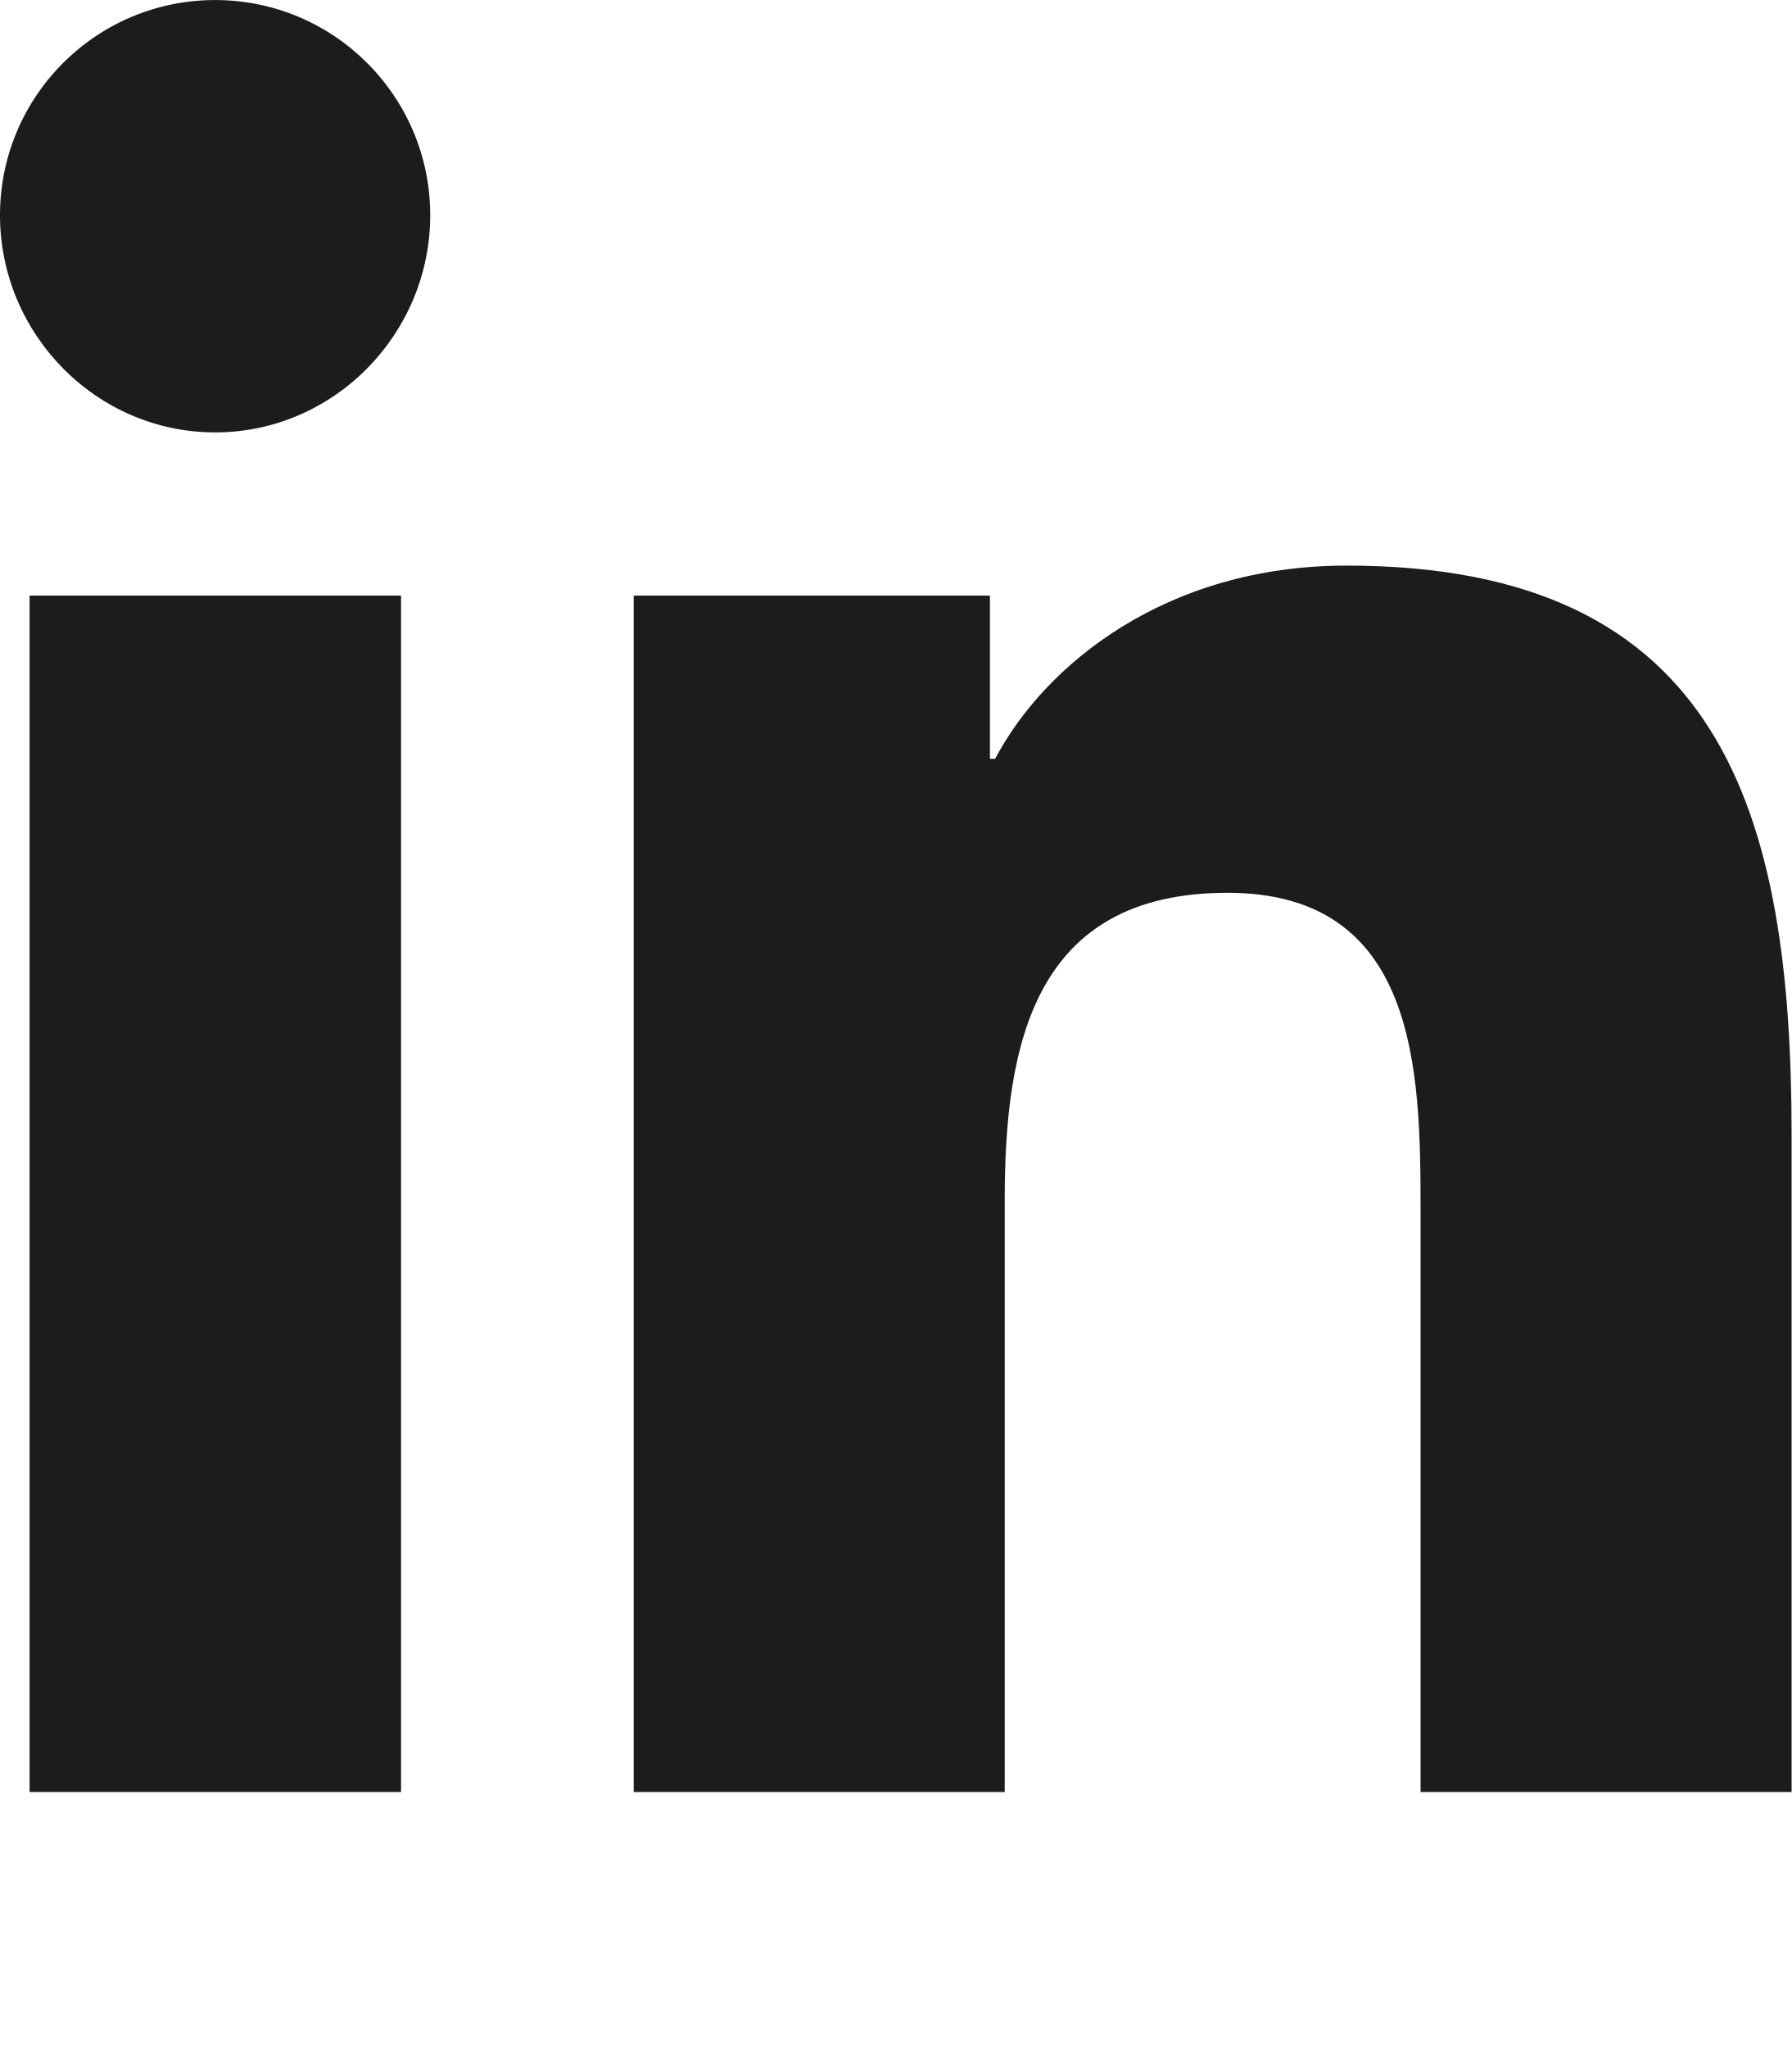
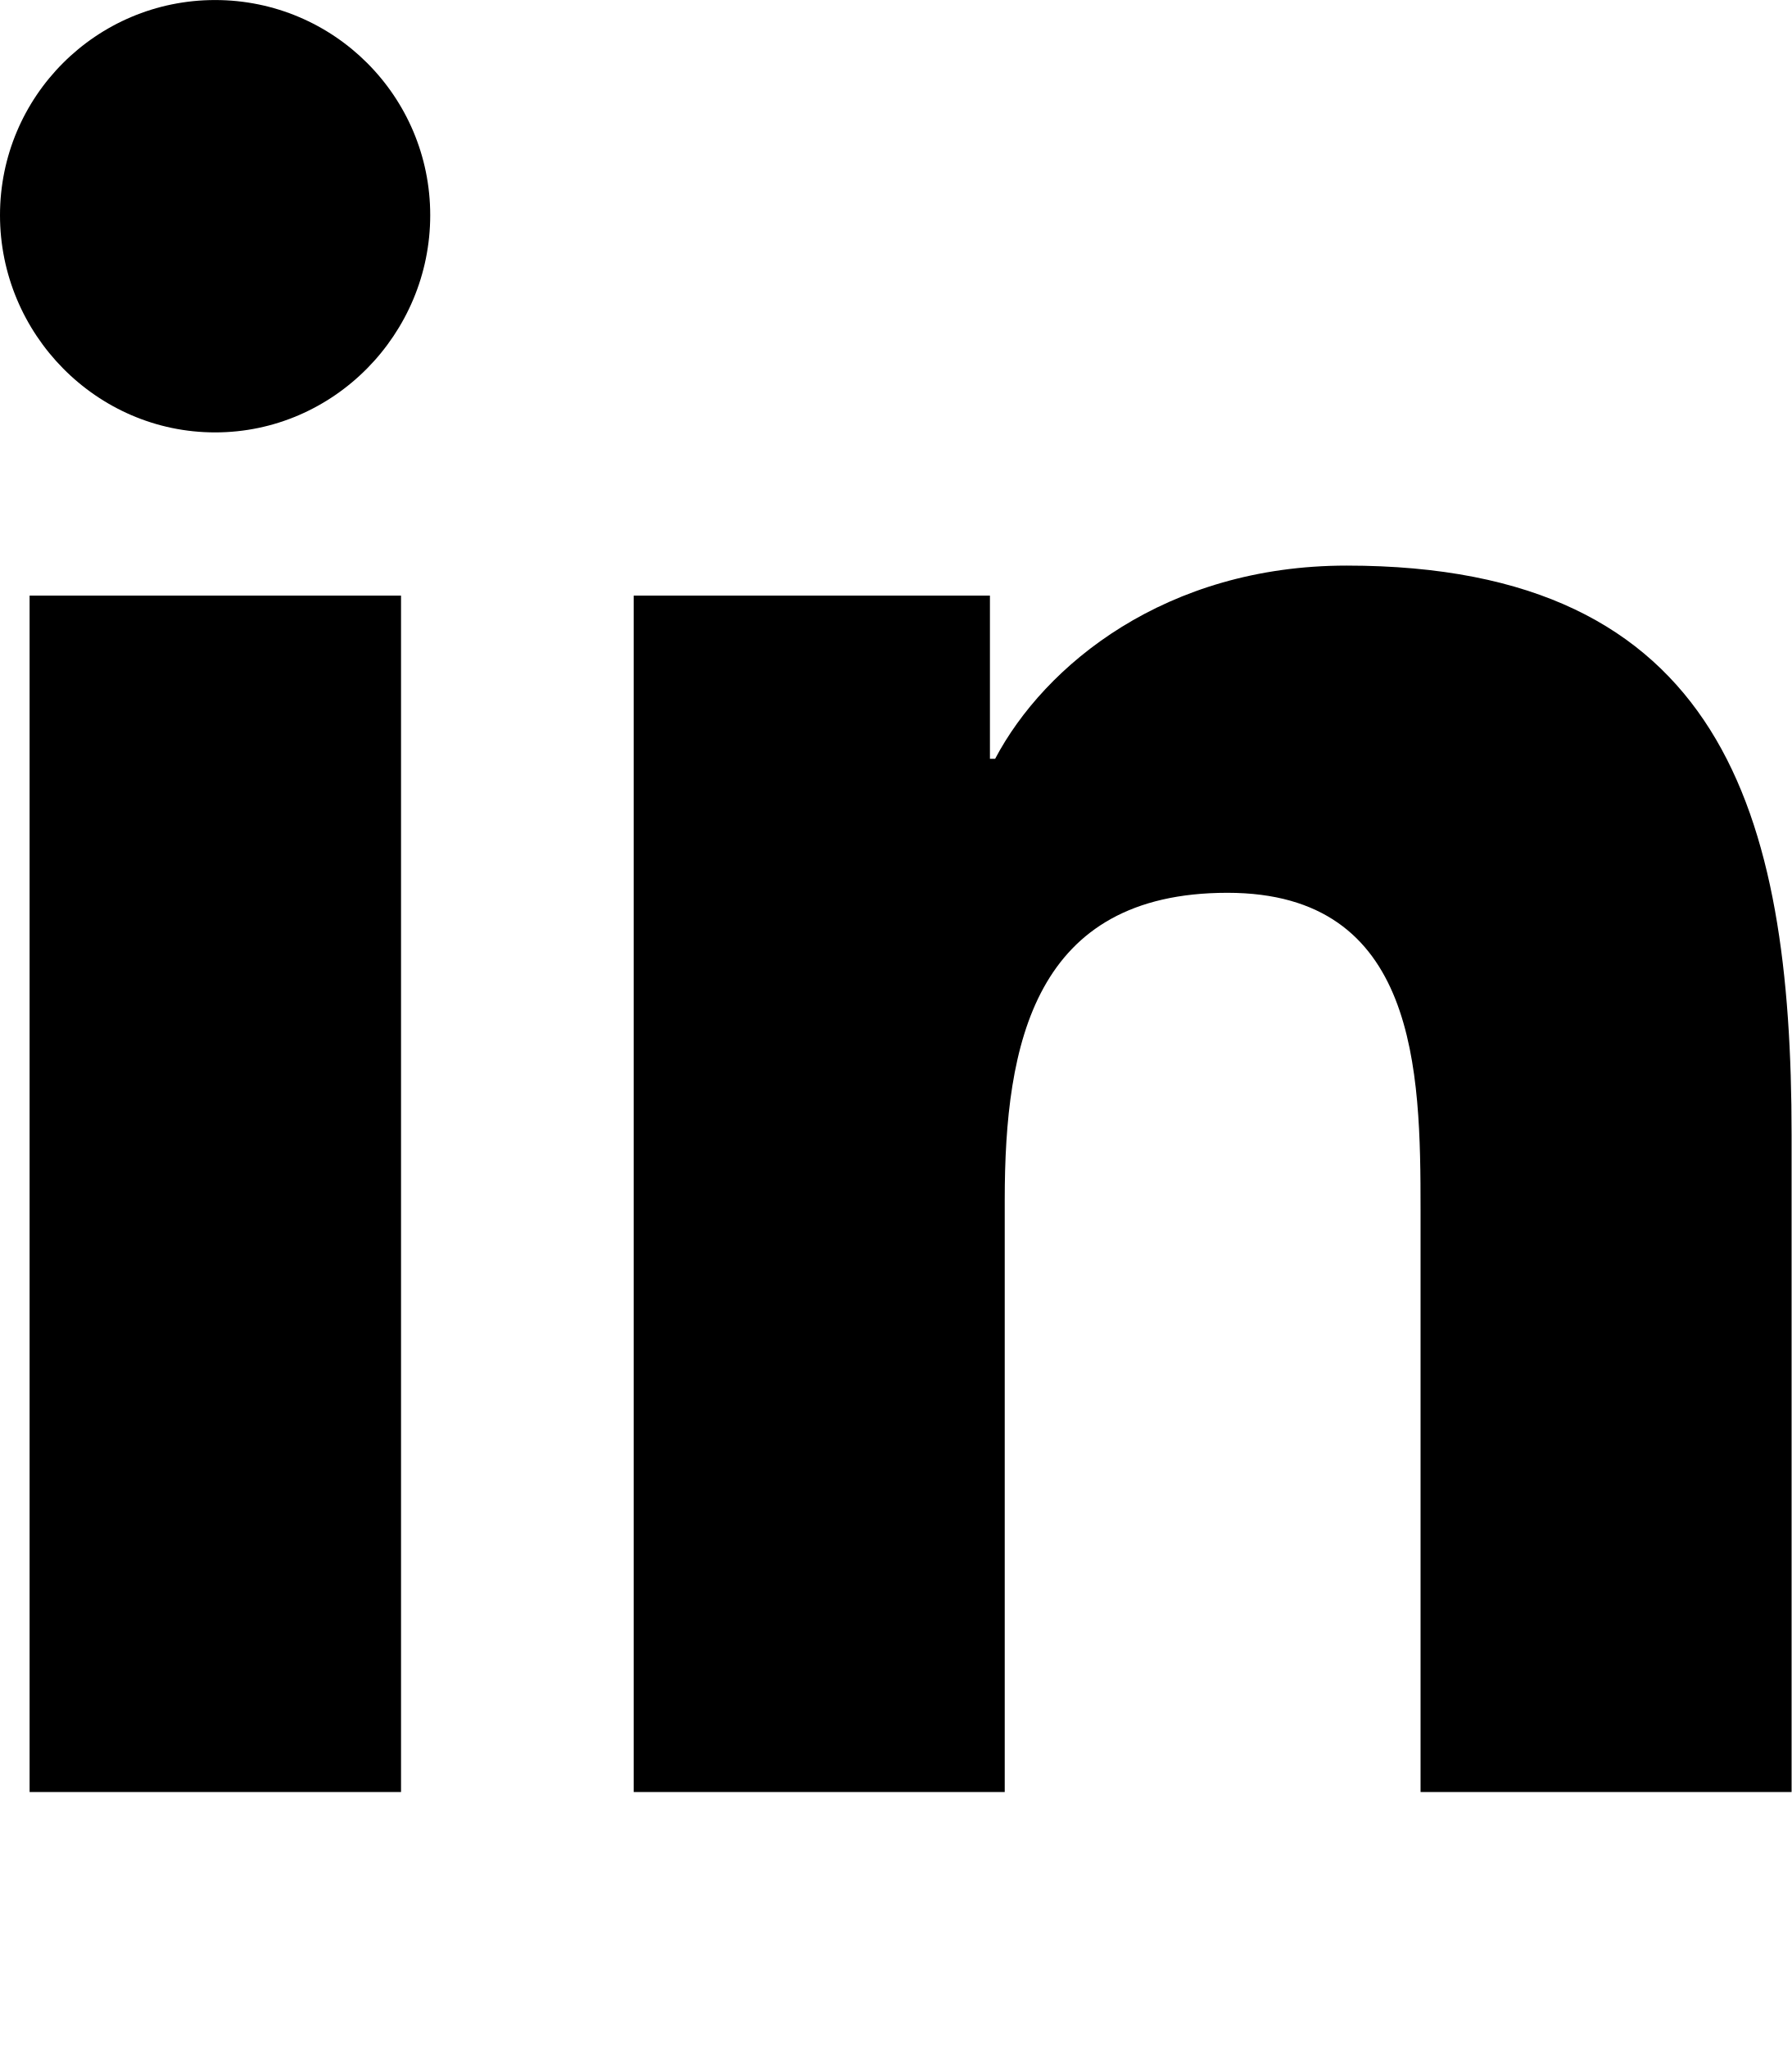
- <svg xmlns="http://www.w3.org/2000/svg" viewBox="0 0 448 512" version="1.1" id="svg4">
-   <defs id="defs8" />
-   <path d="M100.28 448H7.4V148.9h92.88zM53.79 108.1C24.09 108.1 0 83.5 0 53.8a53.79 53.79 0 0 1 107.58 0c0 29.7-24.1 54.3-53.79 54.3zM447.9 448h-92.68V302.4c0-34.7-.7-79.2-48.29-79.2-48.29 0-55.69 37.7-55.69 76.7V448h-92.78V148.9h89.08v40.8h1.3c12.4-23.5 42.69-48.3 87.88-48.3 94 0 111.28 61.9 111.28 142.3V448z" id="path2" style="fill:#1c1c1c;fill-opacity:1" />
+ <svg xmlns="http://www.w3.org/2000/svg" version="1.1" viewBox="0 0 448 512">
+   <path d="M100.28 448H7.4V148.9h92.88zM53.79 108.1C24.09 108.1 0 83.5 0 53.8a53.79 53.79 0 0 1 107.58 0c0 29.7-24.1 54.3-53.79 54.3zM447.9 448h-92.68V302.4c0-34.7-.7-79.2-48.29-79.2-48.29 0-55.69 37.7-55.69 76.7V448h-92.78V148.9h89.08v40.8h1.3c12.4-23.5 42.69-48.3 87.88-48.3 94 0 111.28 61.9 111.28 142.3V448z" fill="currentColor" />
</svg>
